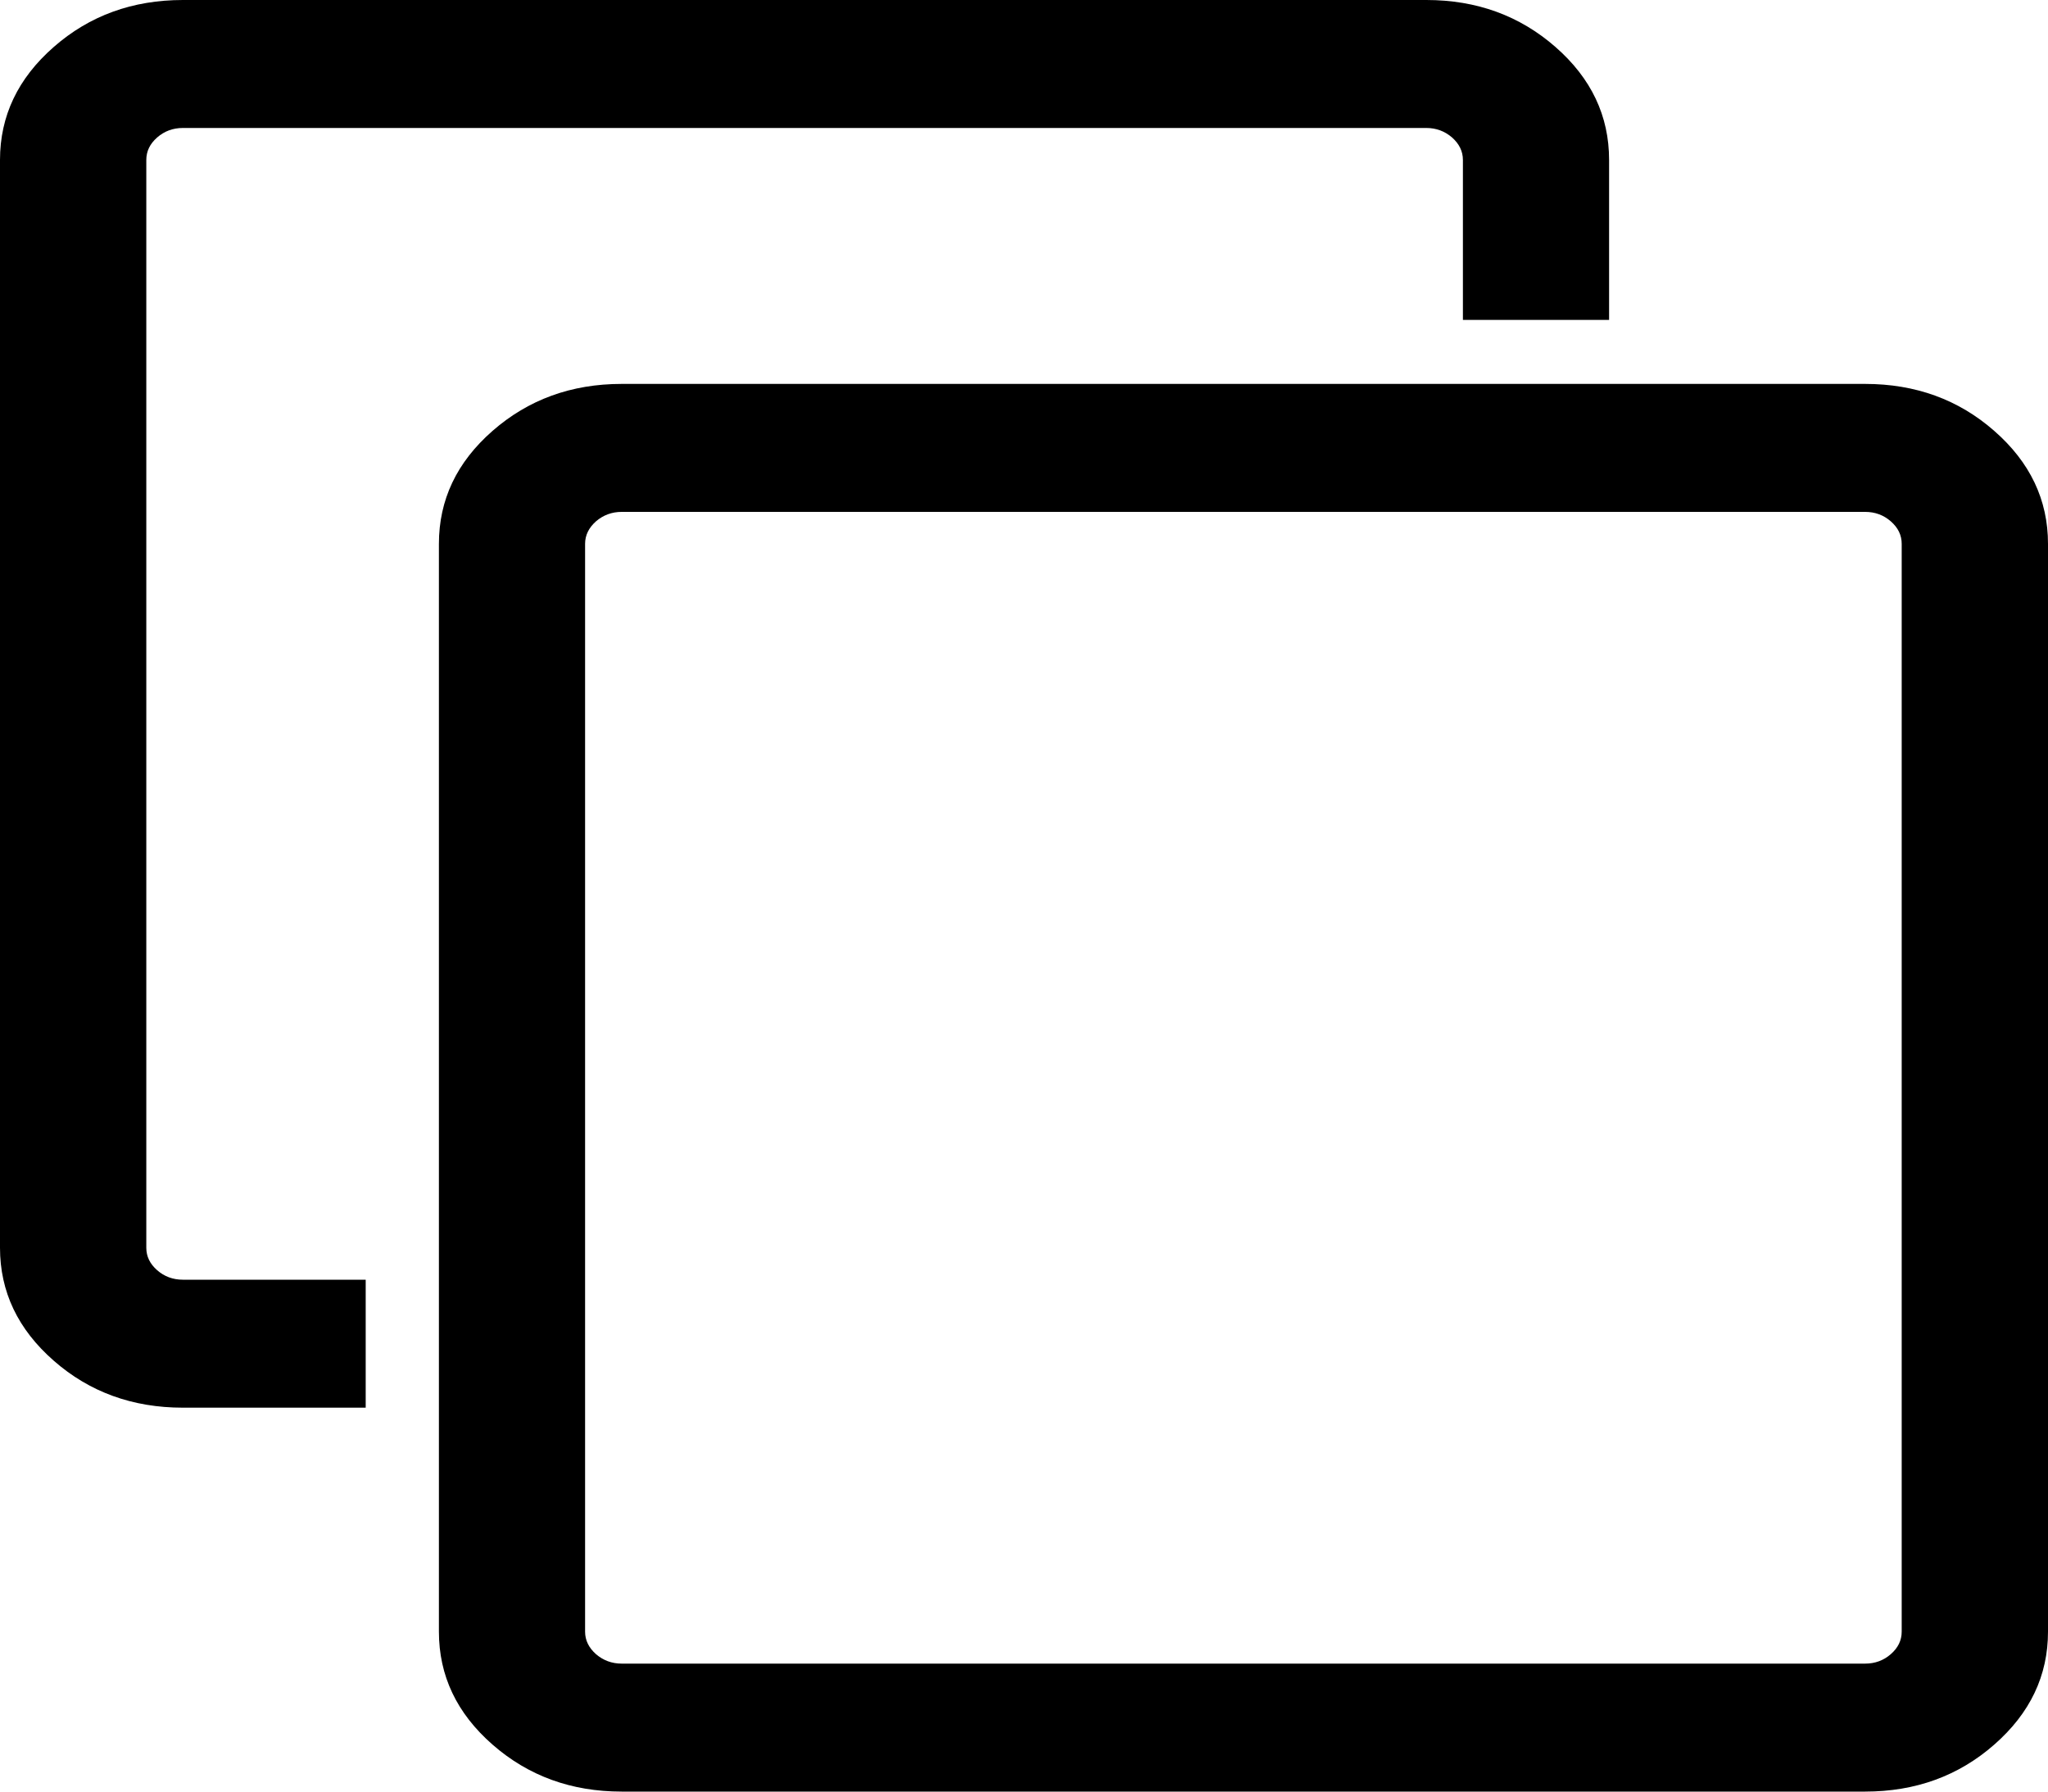
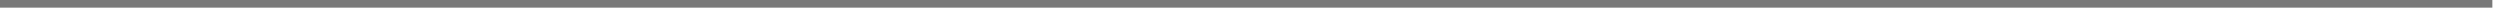
- <svg xmlns="http://www.w3.org/2000/svg" version="1.1" width="16px" height="14px">
-   <g transform="matrix(1 0 0 1 -2007 -537 )">
-     <path d="M 14.772 12.926  C 14.829 12.876  14.857 12.818  14.857 12.75  L 14.857 4.25  C 14.857 4.182  14.829 4.124  14.772 4.074  C 14.716 4.025  14.649 4  14.571 4  L 4.857 4  C 4.78 4  4.713 4.025  4.656 4.074  C 4.6 4.124  4.571 4.182  4.571 4.25  L 4.571 12.75  C 4.571 12.818  4.6 12.876  4.656 12.926  C 4.713 12.975  4.78 13  4.857 13  L 14.571 13  C 14.649 13  14.716 12.975  14.772 12.926  Z M 15.58 3.367  C 15.86 3.612  16 3.906  16 4.25  L 16 12.75  C 16 13.094  15.86 13.388  15.58 13.633  C 15.301 13.878  14.964 14  14.571 14  L 4.857 14  C 4.464 14  4.128 13.878  3.848 13.633  C 3.568 13.388  3.429 13.094  3.429 12.75  L 3.429 4.25  C 3.429 3.906  3.568 3.612  3.848 3.367  C 4.128 3.122  4.464 3  4.857 3  L 14.571 3  C 14.964 3  15.301 3.122  15.58 3.367  Z M 12.152 0.367  C 12.432 0.612  12.571 0.906  12.571 1.25  L 12.571 2.5  L 11.429 2.5  L 11.429 1.25  C 11.429 1.182  11.4 1.124  11.344 1.074  C 11.287 1.025  11.22 1  11.143 1  L 1.429 1  C 1.351 1  1.284 1.025  1.228 1.074  C 1.171 1.124  1.143 1.182  1.143 1.25  L 1.143 9.75  C 1.143 9.818  1.171 9.876  1.228 9.926  C 1.284 9.975  1.351 10  1.429 10  L 2.857 10  L 2.857 11  L 1.429 11  C 1.036 11  0.699 10.878  0.42 10.633  C 0.14 10.388  0 10.094  0 9.75  L 0 1.25  C 0 0.906  0.14 0.612  0.42 0.367  C 0.699 0.122  1.036 0  1.429 0  L 11.143 0  C 11.536 0  11.872 0.122  12.152 0.367  Z " fill-rule="nonzero" fill="#000000" stroke="none" transform="matrix(1 0 0 1 2007 537 )" />
+ <svg xmlns="http://www.w3.org/2000/svg" version="1.1" width="327px" height="2px">
+   <g transform="matrix(1 0 0 1 -1700 -485 )">
+     <path d="M 1700 485.5  L 2026 485.5  " stroke-width="1" stroke="#797979" fill="none" />
  </g>
</svg>
